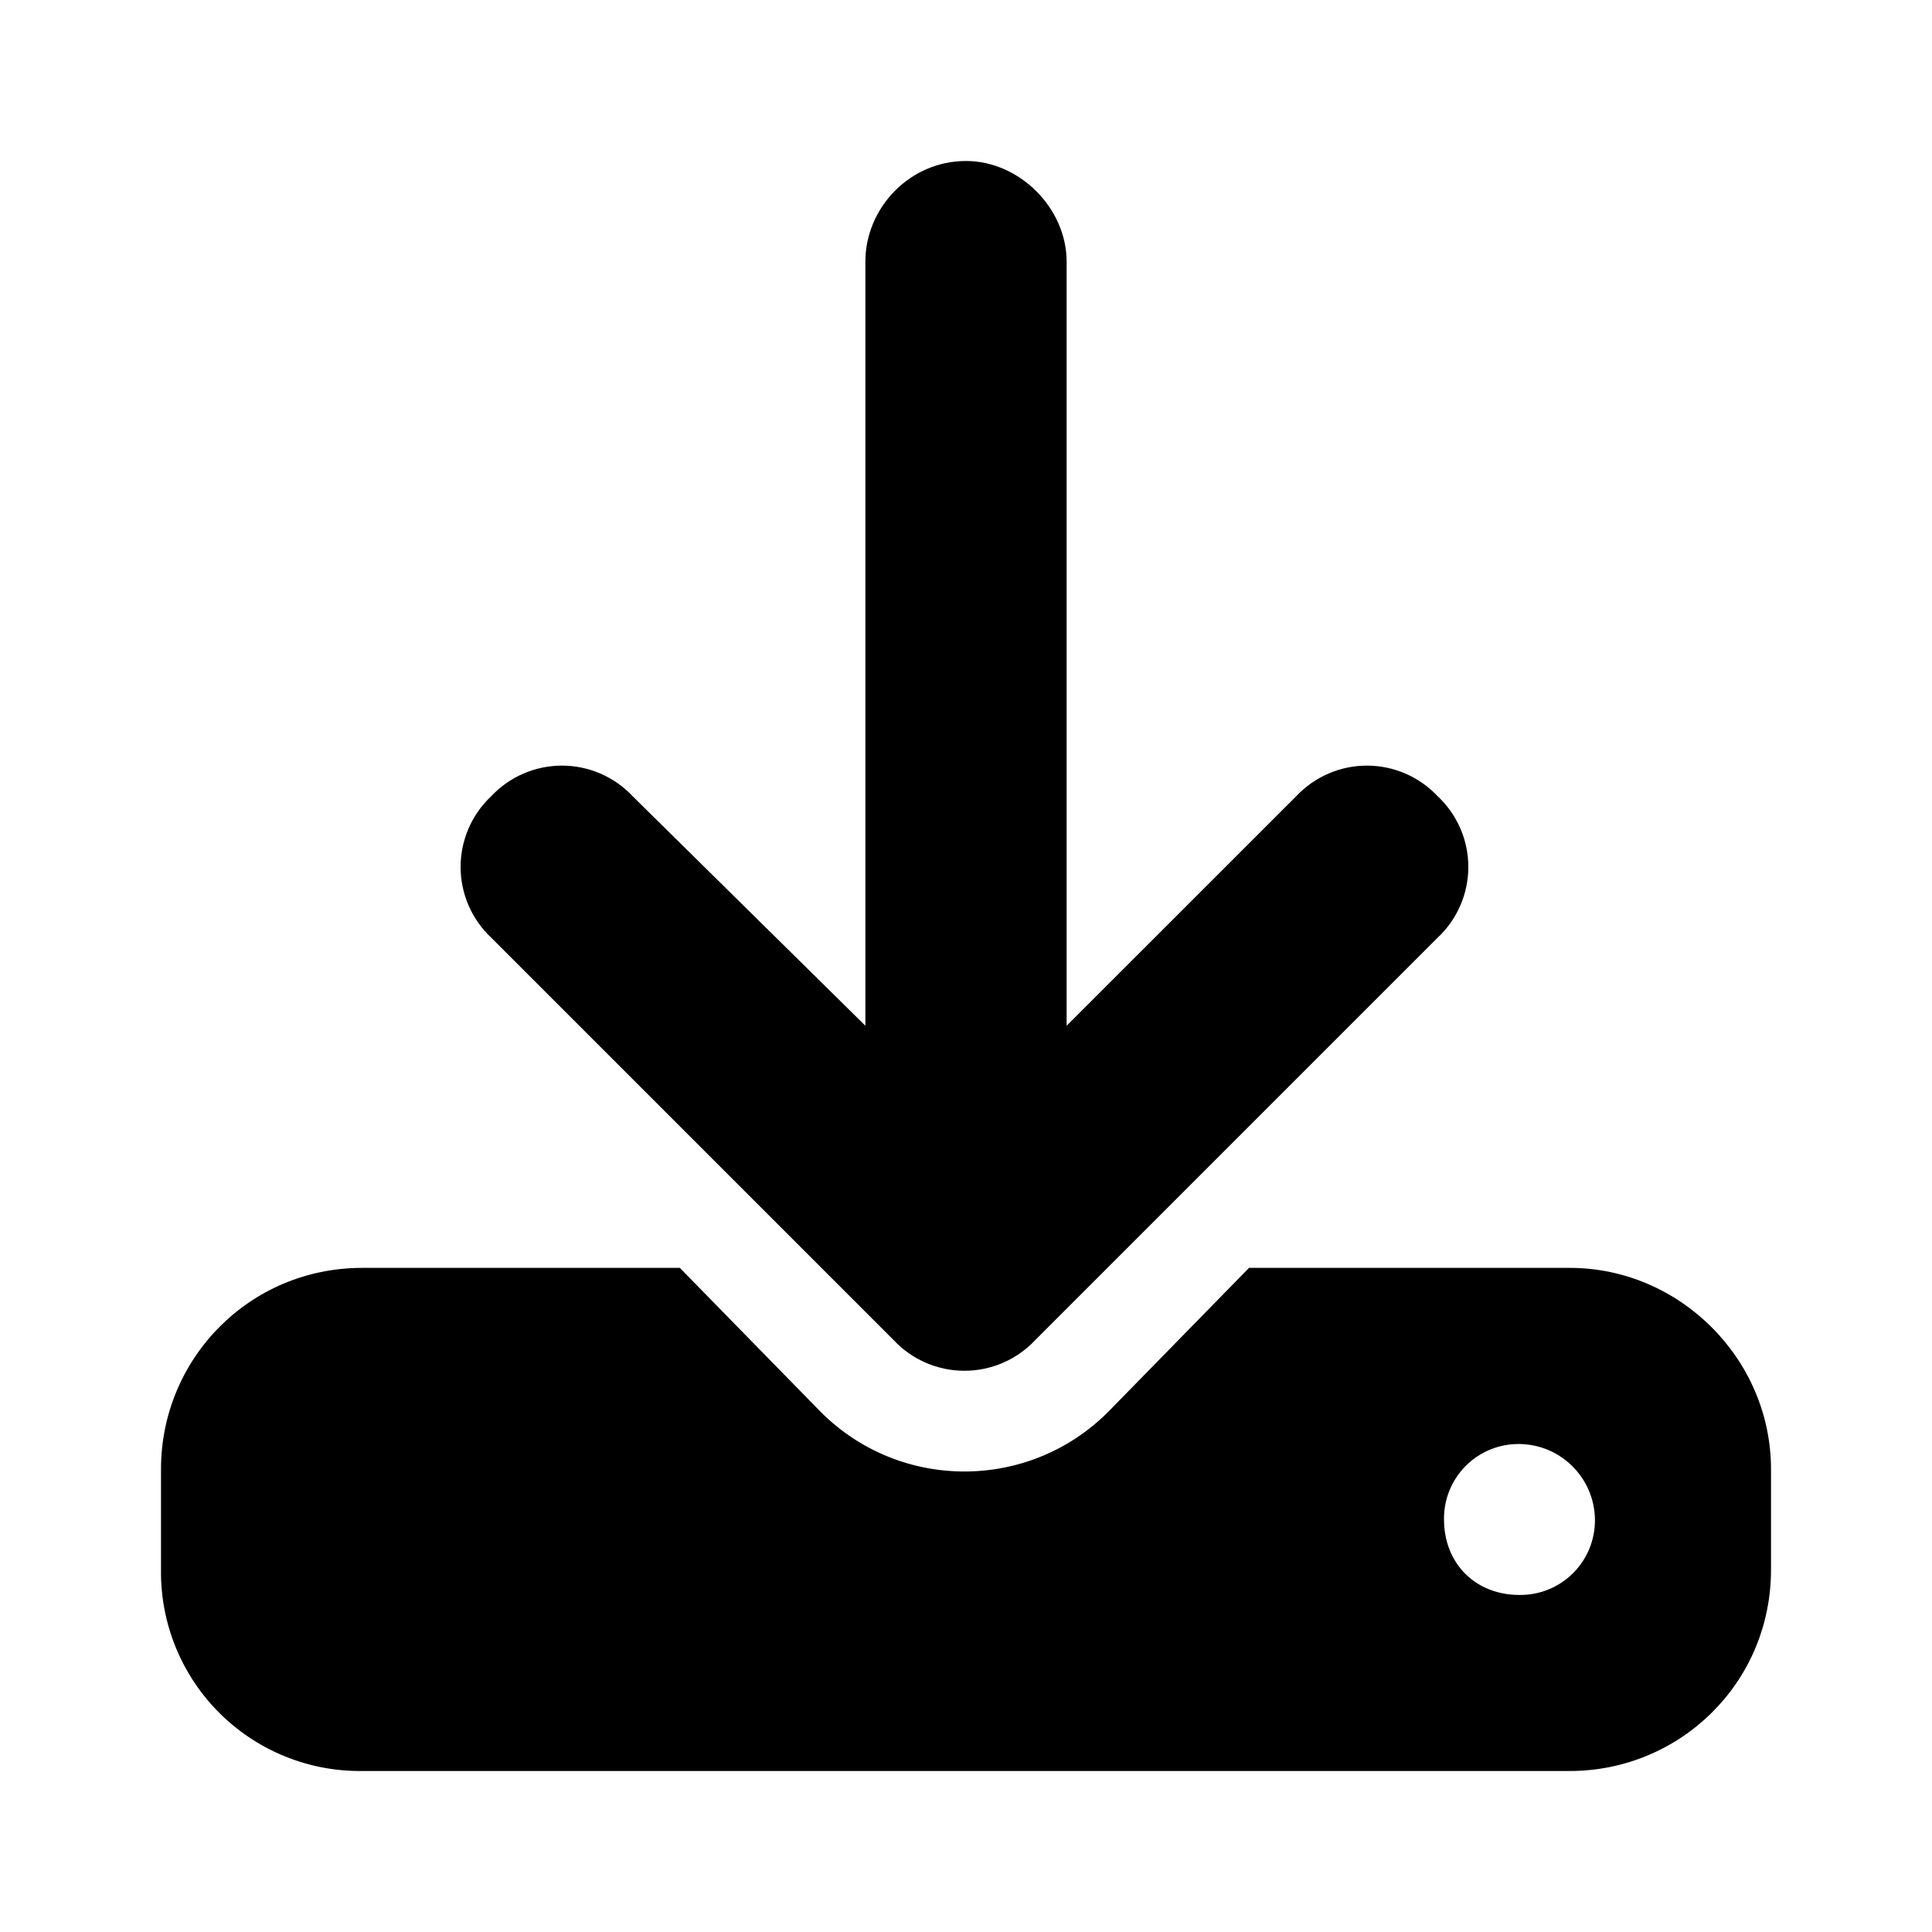
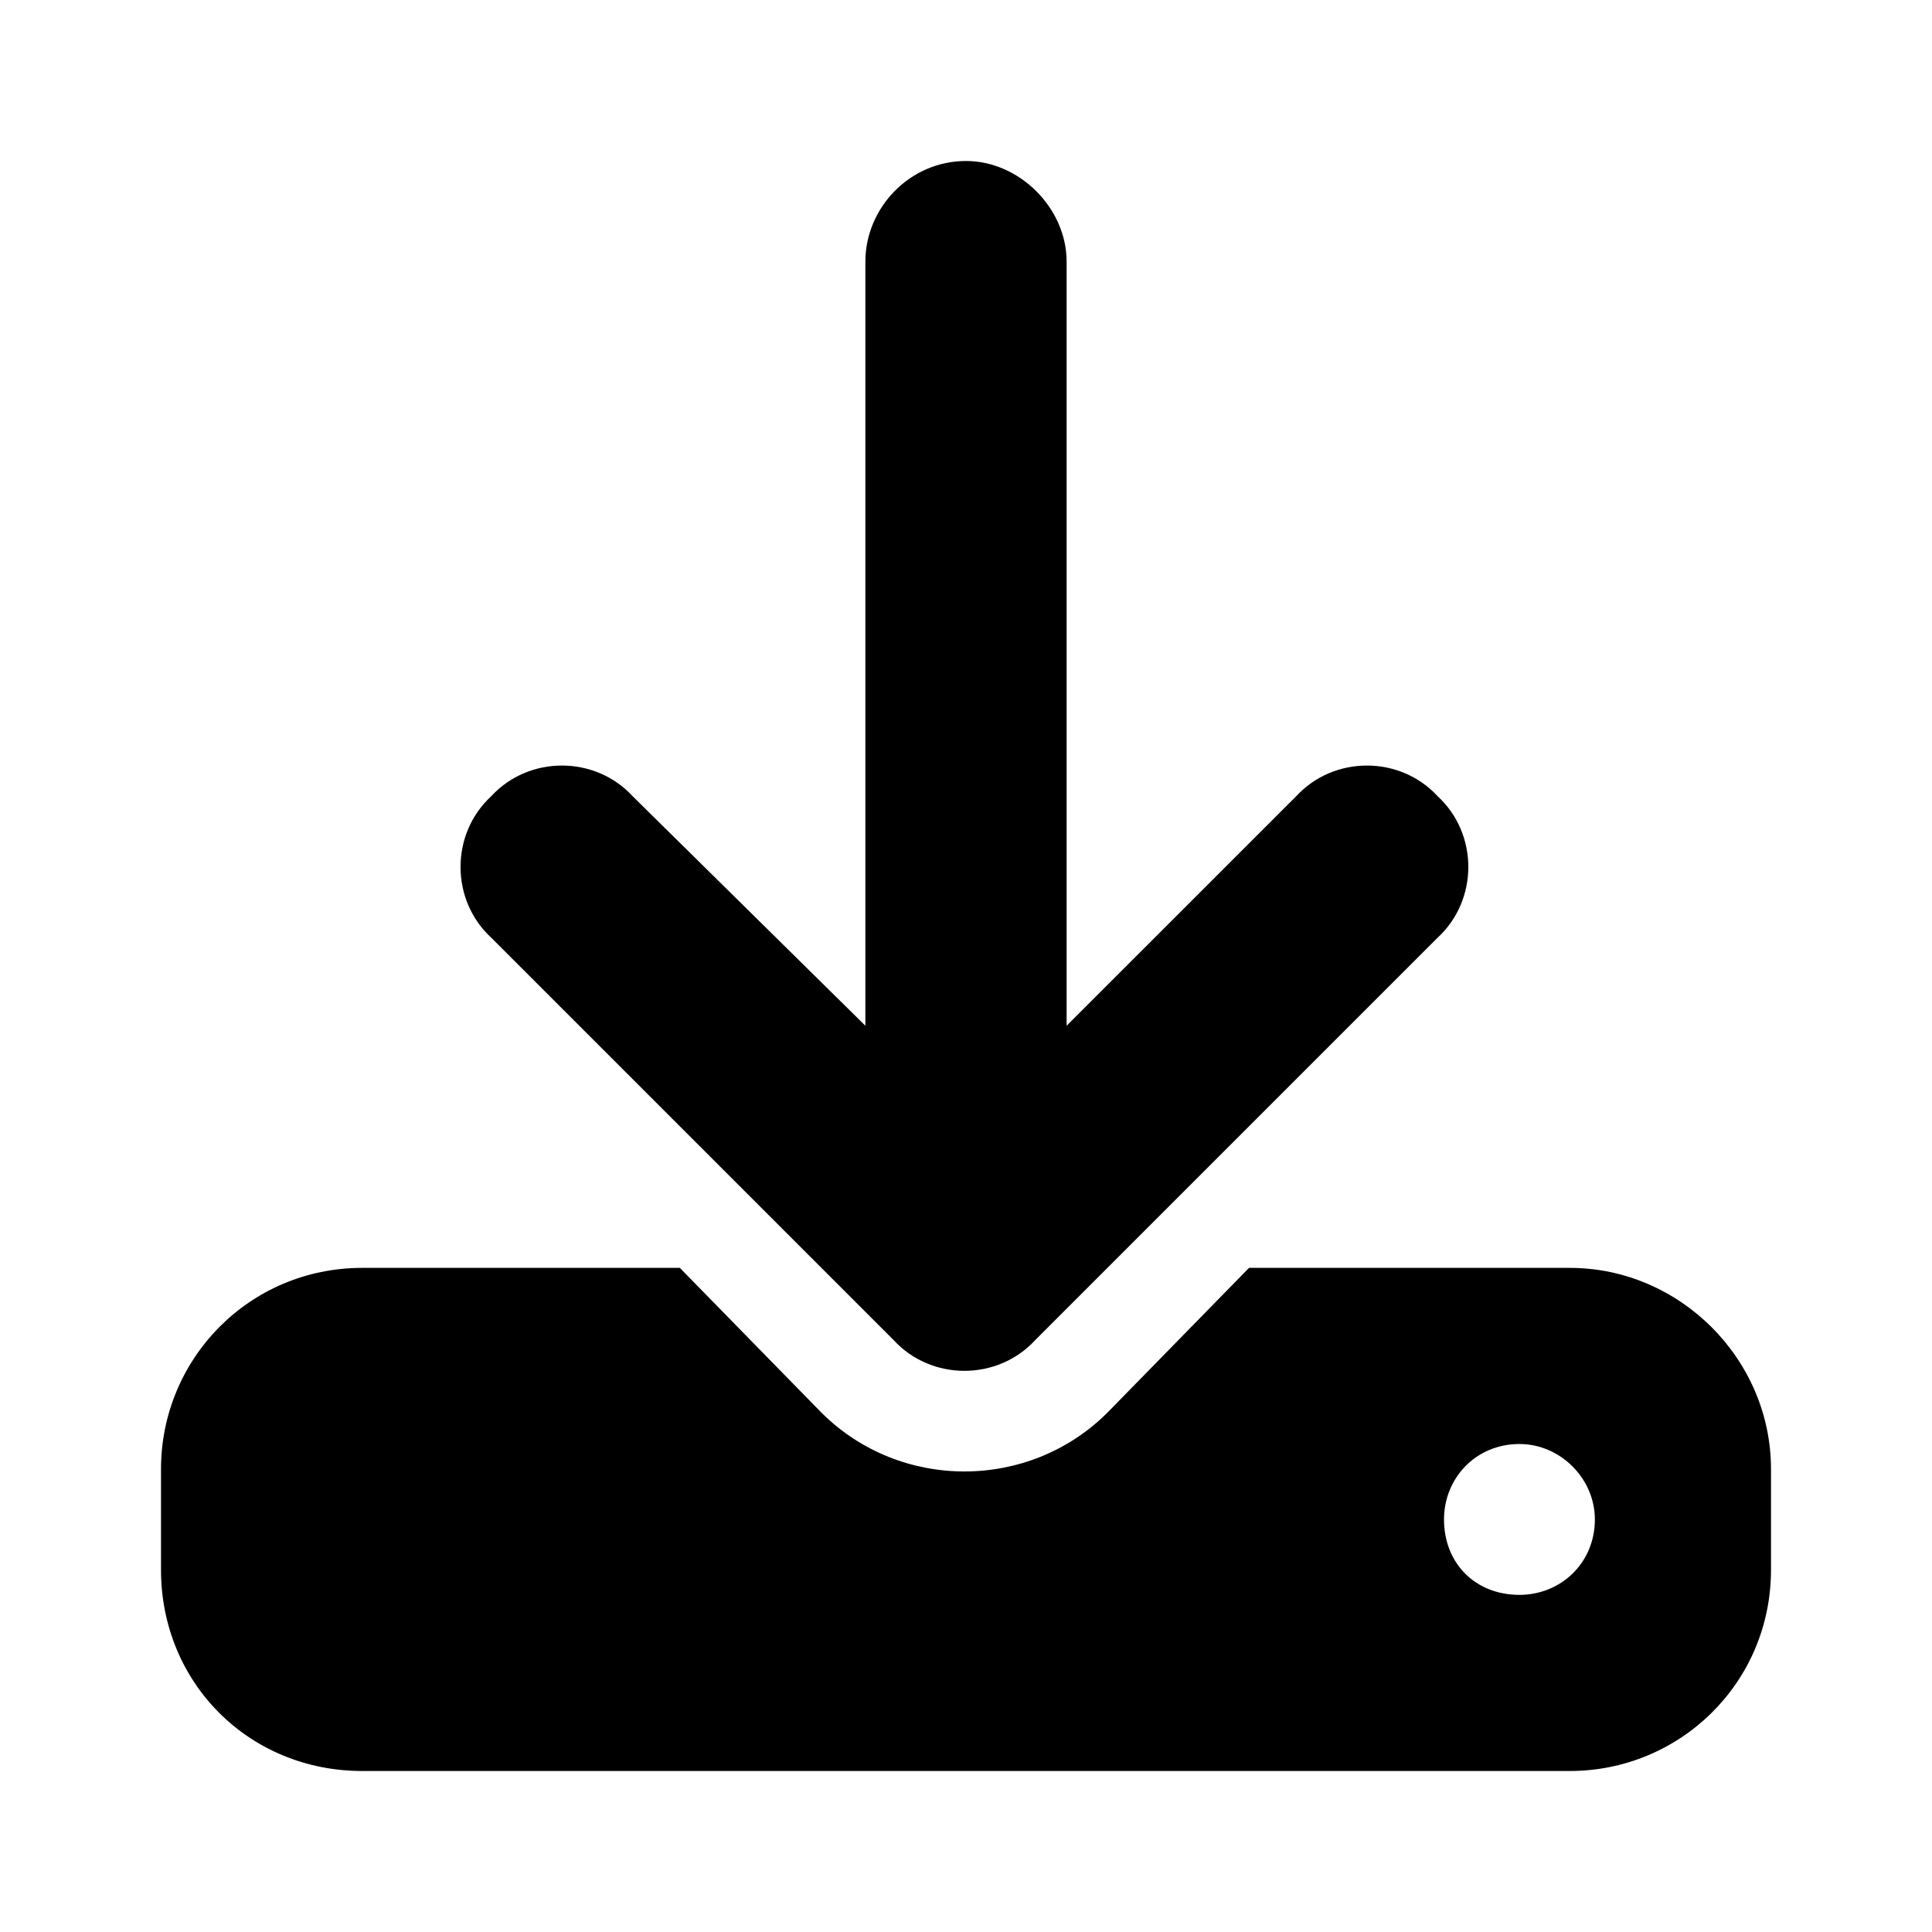
- <svg xmlns="http://www.w3.org/2000/svg" width="24" height="24" fill="currentColor" class="icon-download-solid" viewBox="0 0 24 24">
-   <mask id="a" width="20" height="20" x="2" y="2" maskUnits="userSpaceOnUse" style="mask-type:alpha">
-     <path d="M13.25 3.25v9.492l2.852-2.851a1.205 1.205 0 0 1 1.757 0 1.203 1.203 0 0 1 0 1.757l-5 5a1.205 1.205 0 0 1-1.757 0l-5-5a1.205 1.205 0 0 1 0-1.757 1.205 1.205 0 0 1 1.757 0l2.891 2.851V3.25c0-.664.547-1.25 1.25-1.25.664 0 1.25.586 1.25 1.25M4.5 15.75h3.945l1.758 1.797a2.523 2.523 0 0 0 3.555 0l1.758-1.797H19.5c1.367 0 2.5 1.133 2.5 2.5v1.25c0 1.406-1.133 2.5-2.5 2.5h-15A2.47 2.47 0 0 1 2 19.5v-1.25c0-1.367 1.094-2.5 2.5-2.5m14.375 2.188a.925.925 0 0 0-.937.937c0 .547.39.938.937.938a.926.926 0 0 0 .938-.938.95.95 0 0 0-.938-.937" />
-   </mask>
-   <g mask="url(#a)">
-     <path d="M0 0h24v24H0z" />
-   </g>
+ <svg xmlns="http://www.w3.org/2000/svg" width="24" height="24" viewBox="0 0 24 24" fill="none">
+   <path d="M13.25 3.25V12.742L16.102 9.891C16.57 9.383 17.391 9.383 17.859 9.891C18.367 10.359 18.367 11.18 17.859 11.648L12.859 16.648C12.391 17.156 11.57 17.156 11.102 16.648L6.102 11.648C5.594 11.18 5.594 10.359 6.102 9.891C6.57 9.383 7.391 9.383 7.859 9.891L10.75 12.742V3.25C10.75 2.586 11.297 2 12 2C12.664 2 13.25 2.586 13.25 3.25ZM4.5 15.75H8.445L10.203 17.547C11.18 18.523 12.781 18.523 13.758 17.547L15.516 15.75H19.5C20.867 15.75 22 16.883 22 18.25V19.5C22 20.906 20.867 22 19.5 22H4.5C3.094 22 2 20.906 2 19.5V18.25C2 16.883 3.094 15.75 4.5 15.75ZM18.875 17.938C18.328 17.938 17.938 18.367 17.938 18.875C17.938 19.422 18.328 19.812 18.875 19.812C19.383 19.812 19.812 19.422 19.812 18.875C19.812 18.367 19.383 17.938 18.875 17.938Z" fill="black" />
</svg>
